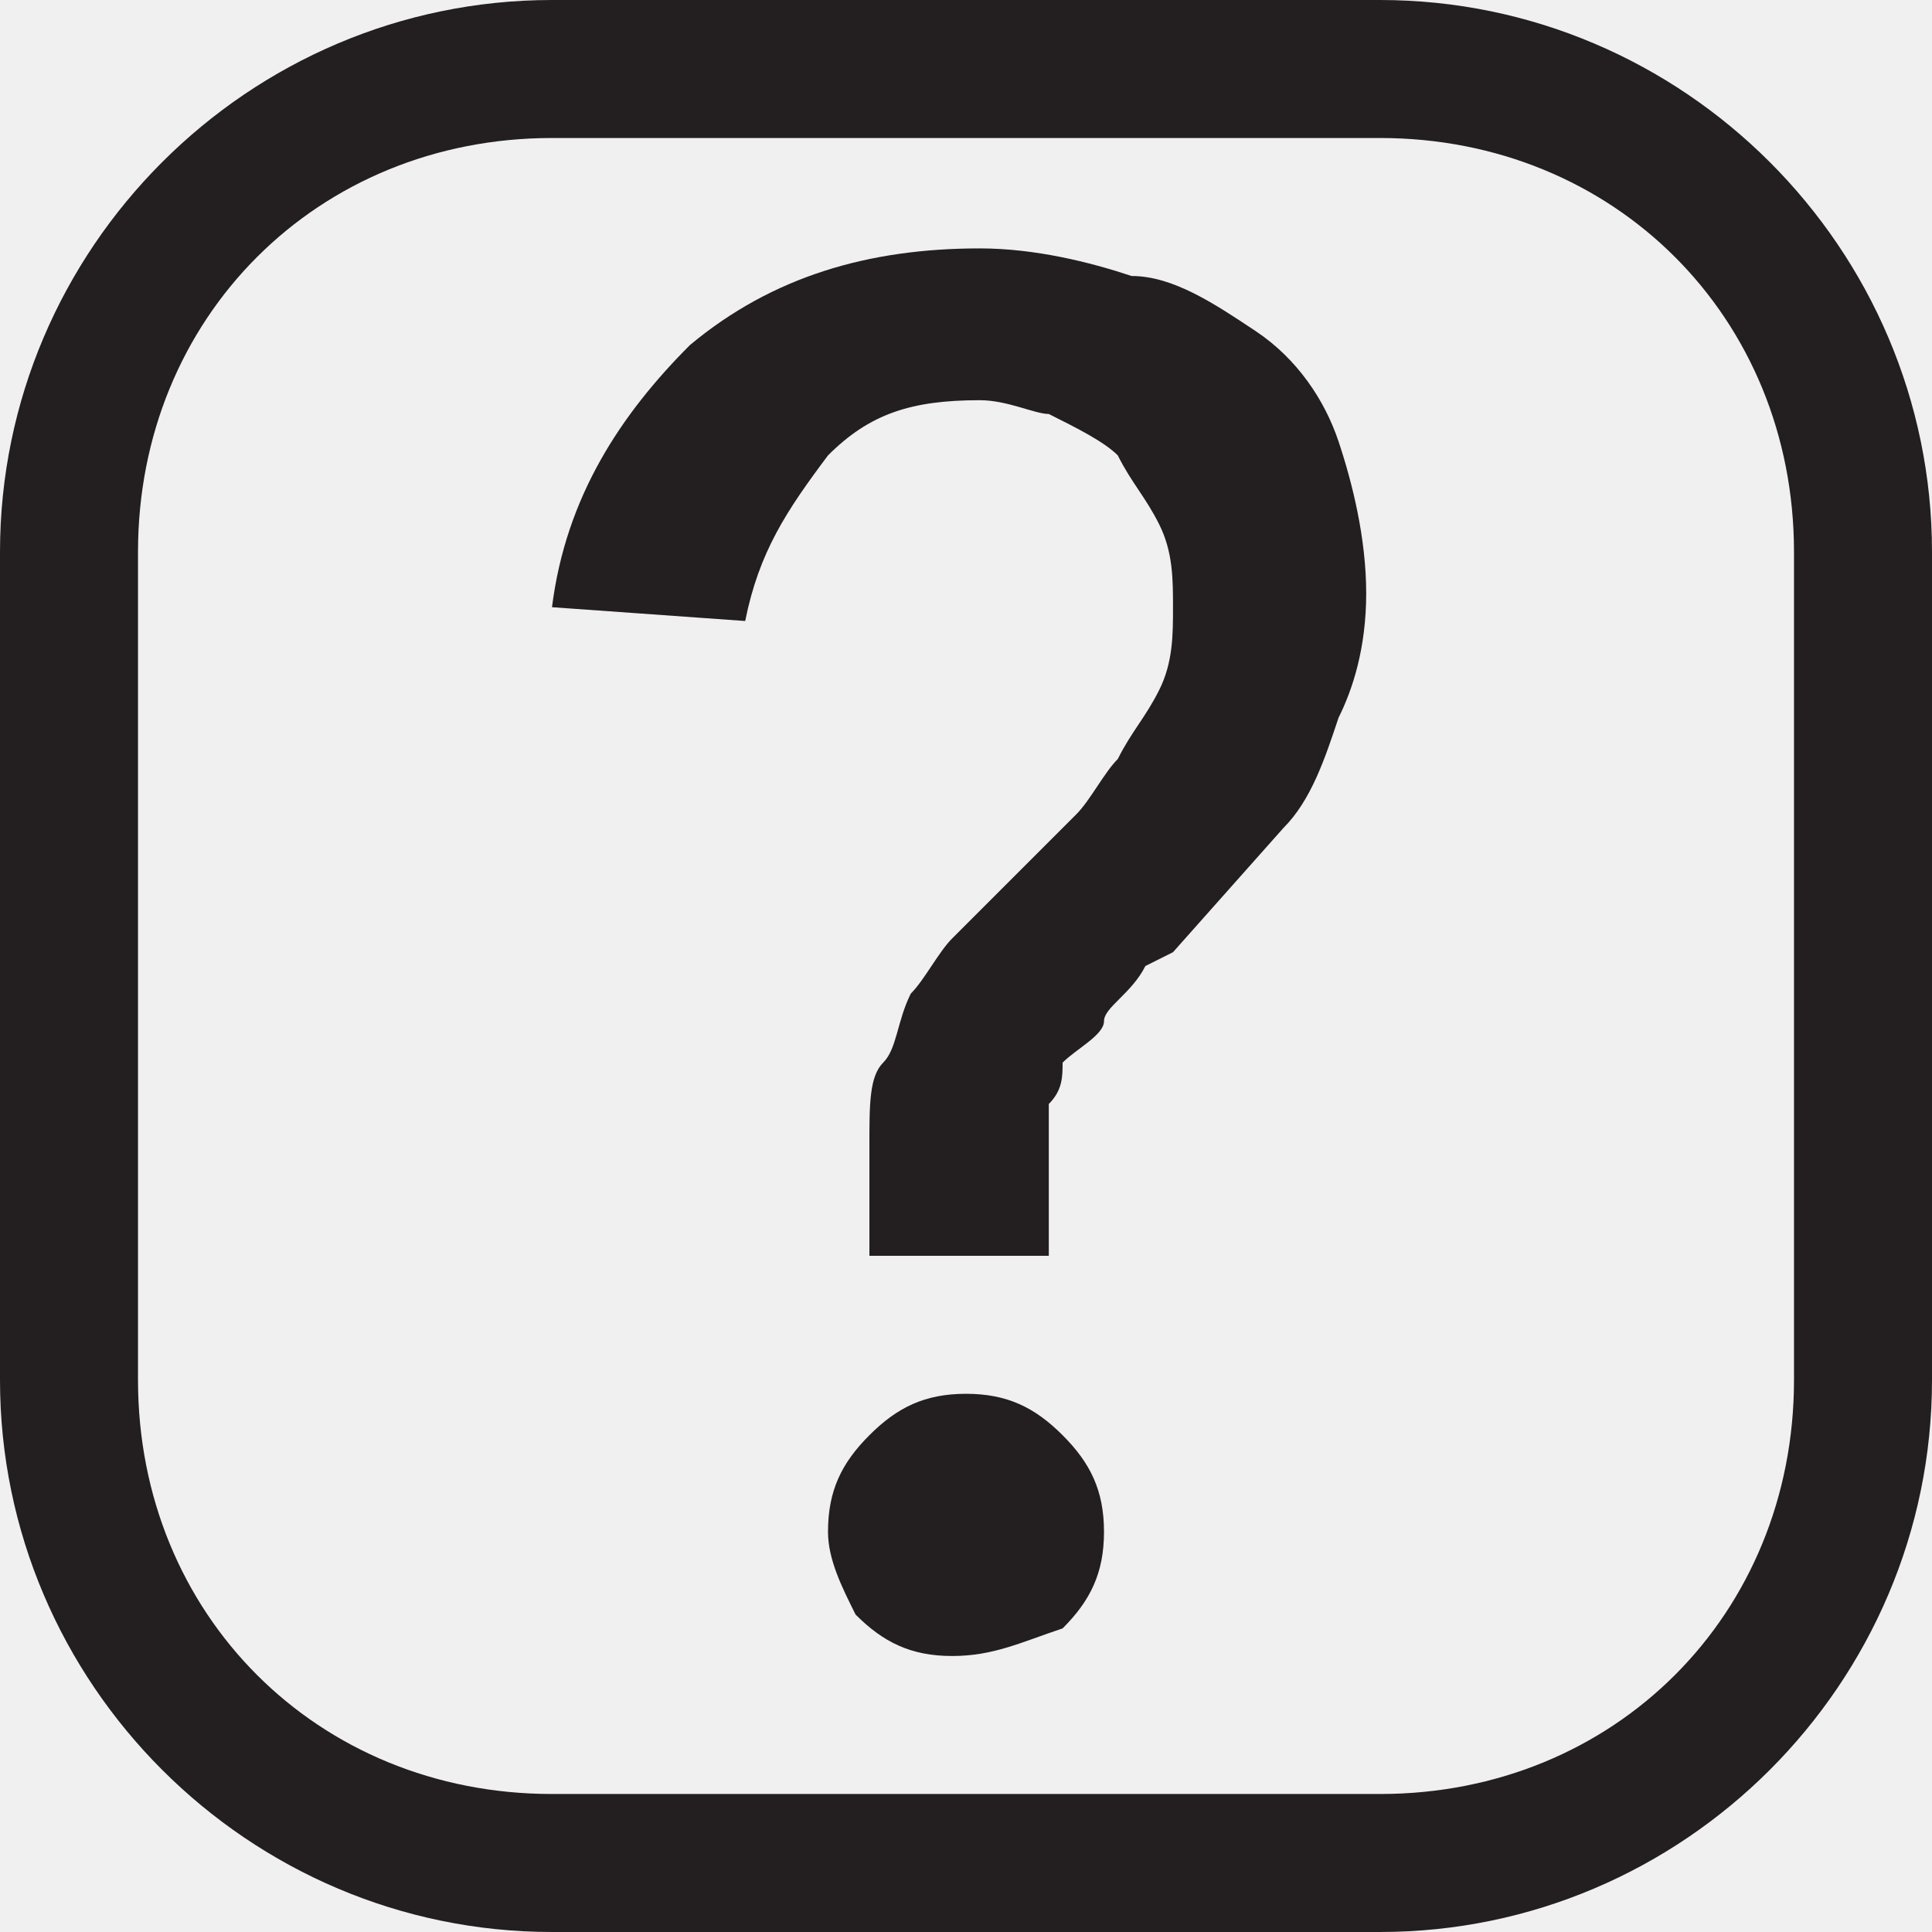
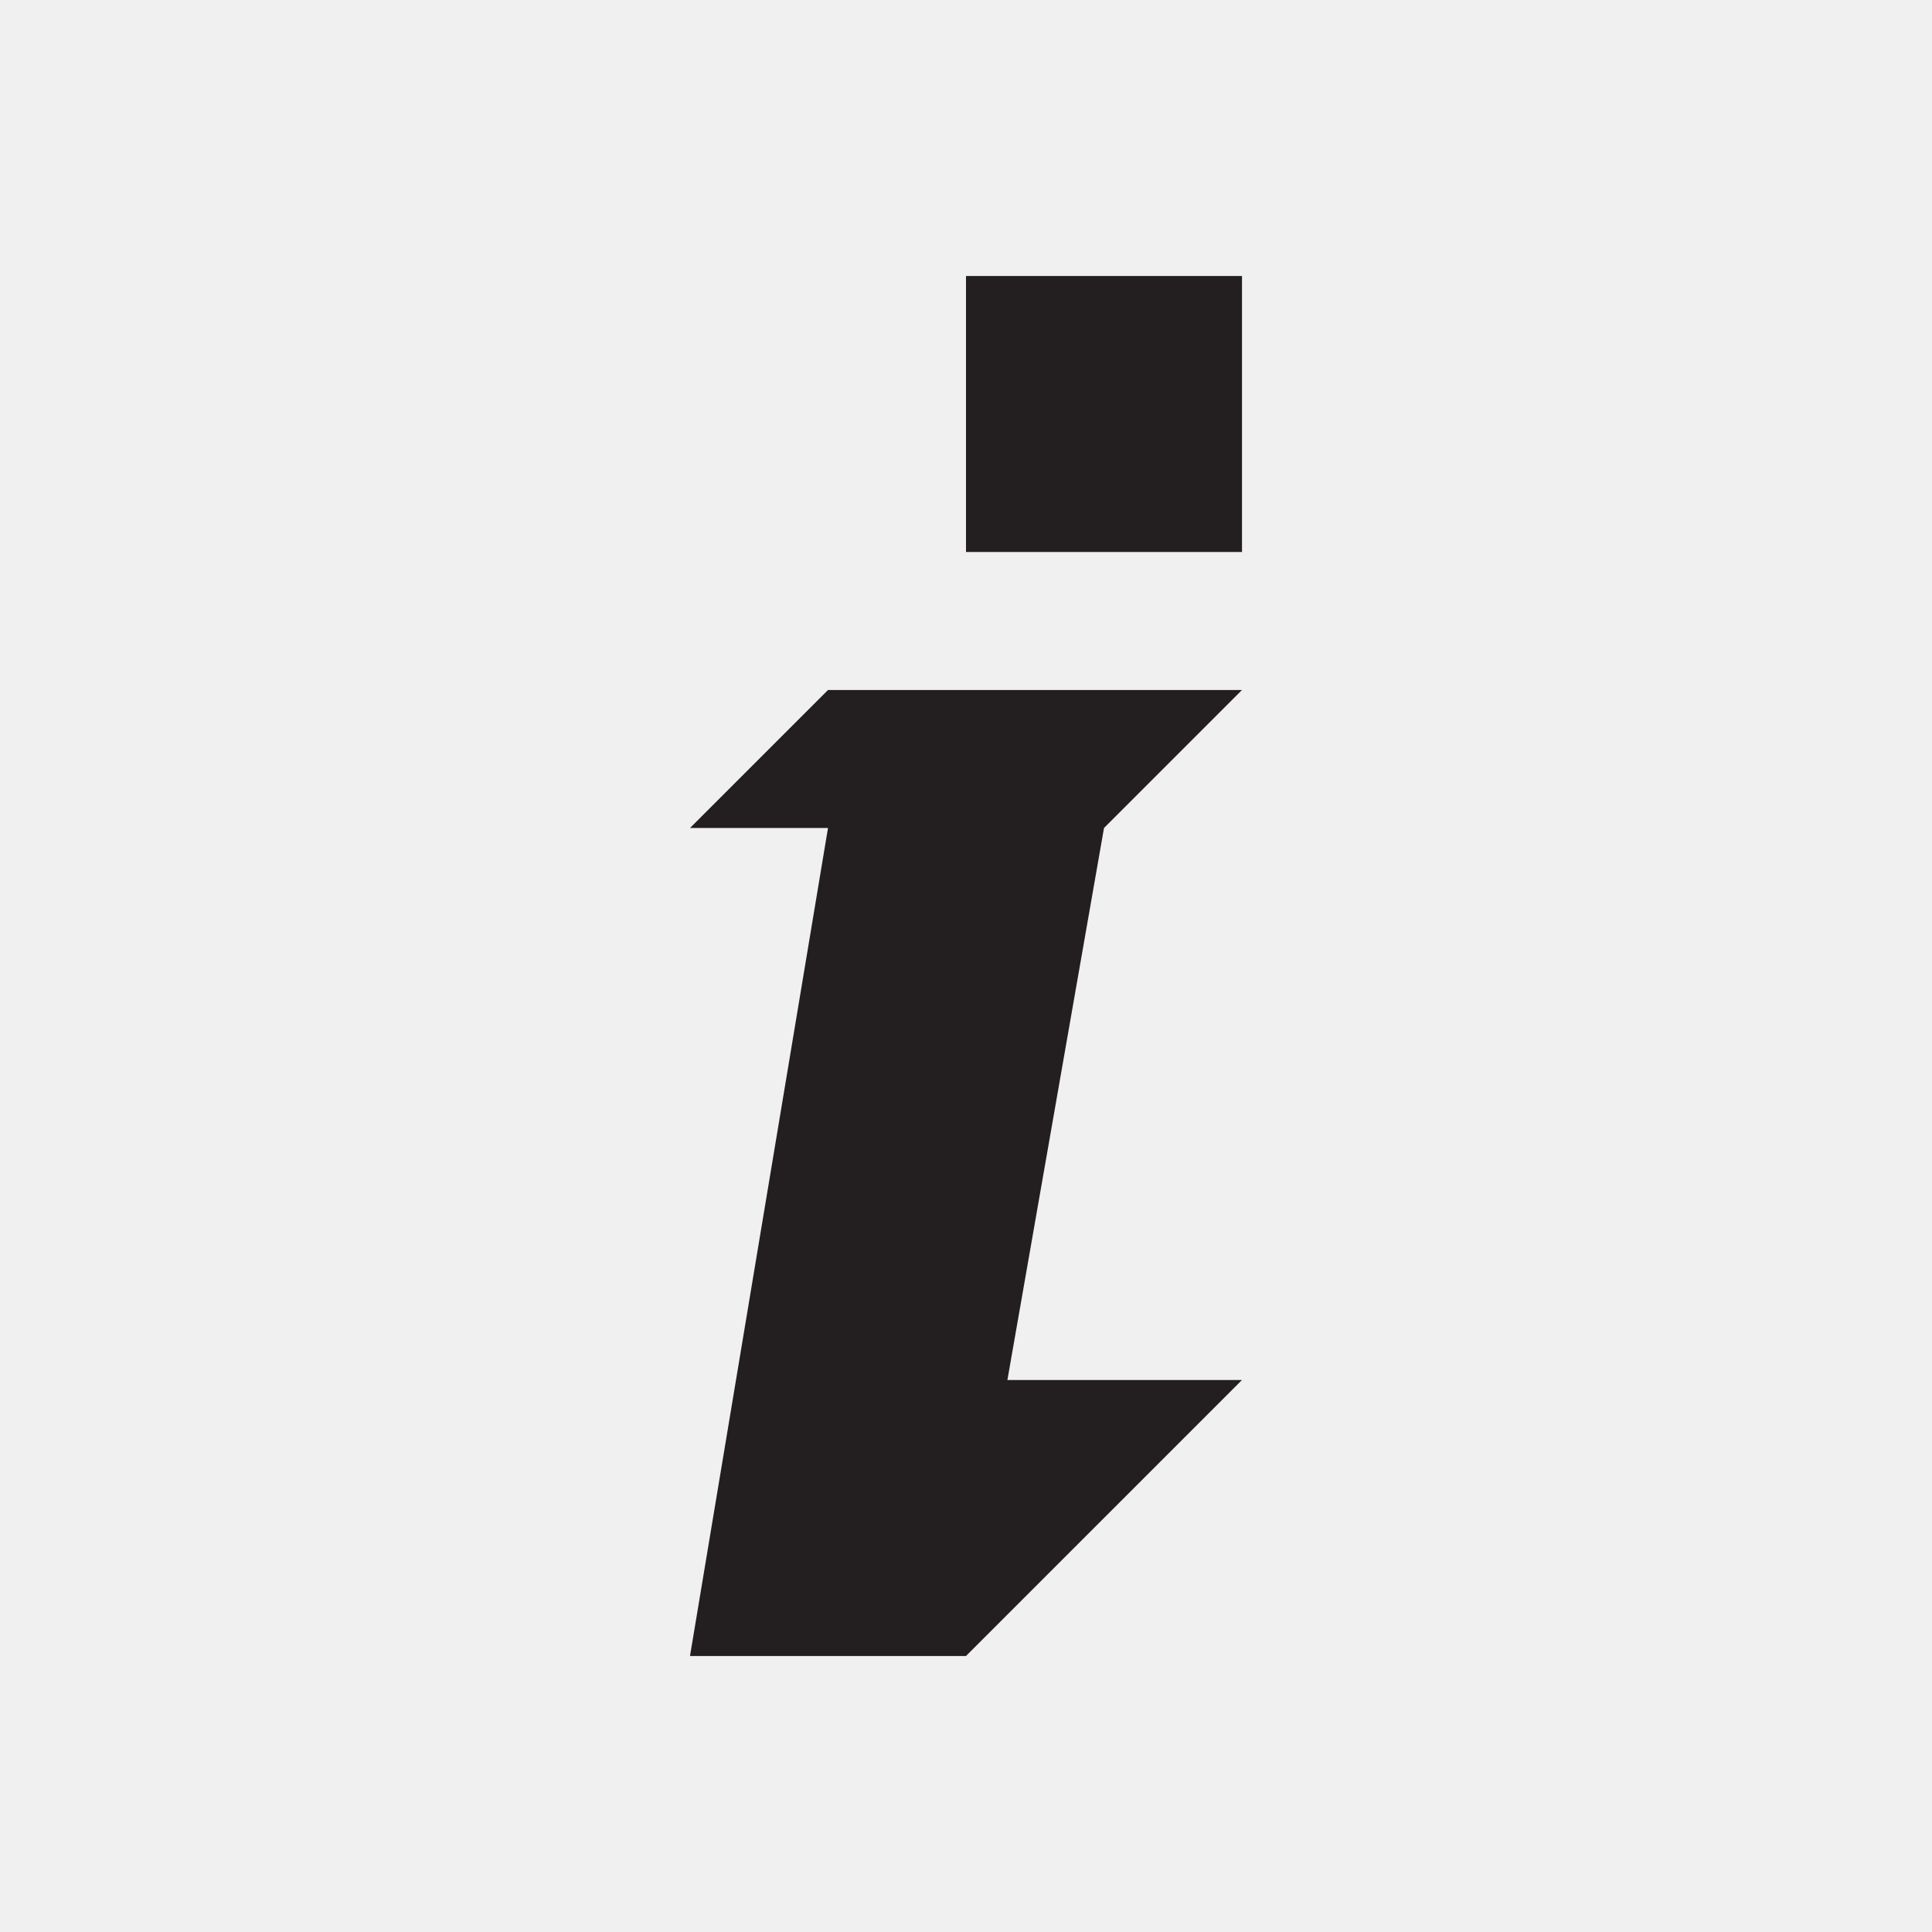
- <svg xmlns="http://www.w3.org/2000/svg" version="1.1" id="Icons" x="0px" y="0px" width="14px" height="14px" viewBox="0 0 14 14" style="enable-background:new 0 0 14 14;" xml:space="preserve">
-   <g>
-     <path fill="#231F20" d="M6.3,9.1V8.3c0-0.3,0-0.5,0.1-0.6s0.1-0.3,0.2-0.5c0.1-0.1,0.2-0.3,0.3-0.4s0.3-0.3,0.5-0.5C7.5,6.2,7.7,6,7.8,5.9   S8,5.6,8.1,5.5C8.2,5.3,8.3,5.2,8.4,5s0.1-0.4,0.1-0.6s0-0.4-0.1-0.6C8.3,3.6,8.2,3.5,8.1,3.3C8,3.2,7.8,3.1,7.6,3   C7.5,3,7.3,2.9,7.1,2.9C6.6,2.9,6.3,3,6,3.3C5.7,3.7,5.5,4,5.4,4.5L4,4.4C4.1,3.6,4.5,3,5,2.5C5.6,2,6.3,1.8,7.1,1.8   c0.4,0,0.8,0.1,1.1,0.2c0.3,0,0.6,0.2,0.9,0.4s0.5,0.5,0.6,0.8s0.2,0.7,0.2,1.1S9.8,5,9.7,5.2C9.6,5.5,9.5,5.8,9.3,6L8.5,6.9L8.3,7   C8.2,7.2,8,7.3,8,7.4S7.8,7.6,7.7,7.7c0,0.1,0,0.2-0.1,0.3c0,0.1,0,0.3,0,0.5v0.6H6.3z M6,11.1c0-0.3,0.1-0.5,0.3-0.7   c0.2-0.2,0.4-0.3,0.7-0.3s0.5,0.1,0.7,0.3S8,10.8,8,11.1s-0.1,0.5-0.3,0.7C7.4,11.9,7.2,12,6.9,12s-0.5-0.1-0.7-0.3   C6.1,11.5,6,11.3,6,11.1z" />
+ <svg xmlns="http://www.w3.org/2000/svg" version="1.1" x="0px" y="0px" width="14px" height="14px" viewBox="0 0 14 14" style="enable-background:new 0 0 14 14;" xml:space="preserve">
+   <style type="text/css">
+ 	.st0{display:none;}
+ 	.st1{display:inline;}
+ 	.st2{fill:#231F20;}
+ 	.st3{display:inline;fill:#231F20;}
+ 	.st4{display:inline;fill:#FFFFFF;}
+ </style>
+   <g id="Icons" class="st0">
+     <g class="st1">
+       <path class="st2" d="M6.3,9.1V8.3c0-0.3,0-0.5,0.1-0.6s0.1-0.3,0.2-0.5c0.1-0.1,0.2-0.3,0.3-0.4s0.3-0.3,0.5-0.5    C7.5,6.2,7.7,6,7.8,5.9S8,5.6,8.1,5.5C8.2,5.3,8.3,5.2,8.4,5s0.1-0.4,0.1-0.6s0-0.4-0.1-0.6C8.3,3.6,8.2,3.5,8.1,3.3    C8,3.2,7.8,3.1,7.6,3C7.5,3,7.3,2.9,7.1,2.9C6.6,2.9,6.3,3,6,3.3C5.7,3.7,5.5,4,5.4,4.5L4,4.4C4.1,3.6,4.5,3,5,2.5    C5.6,2,6.3,1.8,7.1,1.8c0.4,0,0.8,0.1,1.1,0.2c0.3,0,0.6,0.2,0.9,0.4s0.5,0.5,0.6,0.8s0.2,0.7,0.2,1.1S9.8,5,9.7,5.2    C9.6,5.5,9.5,5.8,9.3,6L8.5,6.9L8.3,7C8.2,7.2,8,7.3,8,7.4S7.8,7.6,7.7,7.7c0,0.1,0,0.2-0.1,0.3c0,0.1,0,0.3,0,0.5v0.6H6.3z     M6,11.1c0-0.3,0.1-0.5,0.3-0.7c0.2-0.2,0.4-0.3,0.7-0.3s0.5,0.1,0.7,0.3S8,10.8,8,11.1s-0.1,0.5-0.3,0.7C7.4,11.9,7.2,12,6.9,12    s-0.5-0.1-0.7-0.3C6.1,11.5,6,11.3,6,11.1z" />
+     </g>
+     <path class="st3" d="M10,1c1.7,0,3,1.3,3,3v6c0,1.7-1.3,3-3,3H4c-1.7,0-3-1.3-3-3V4c0-1.7,1.3-3,3-3H10 M10,0H4C1.8,0,0,1.8,0,4v6   c0,2.2,1.8,4,4,4h6c2.2,0,4-1.8,4-4V4C14,1.8,12.2,0,10,0L10,0z" />
+     <polygon class="st4" points="15.4,9.2 14.4,9.2 14.4,10.2 16.4,10.2 16.4,18.2 17,18.2 17,8.1  " />
+     <polygon class="st4" points="33.4,9.2 31,7.6 31,18.2 32.4,18.2 32.4,10.2 34.4,10.2 34.4,9.2  " />
+     <polygon class="st4" points="26.4,0.2 28.4,0.2 28.4,1.2 31.4,1.2 31.4,-2.8 28.4,-2.8 28.4,-3.8 26.4,-3.8 25.4,-3.8 25.4,2    26.4,2  " />
+     <path class="st4" d="M26.4,4.5V2h-1v1.9l-1-0.7L17,8.1v10.1h14V7.6L26.4,4.5z M26.4,15.2l-2,2h-2l1-6h-1l1-1h3l-1,1l-0.7,4H26.4z    M26.4,9.2h-2v-2h2V9.2z" />
  </g>
-   <path fill="#231F20" d="M10,1c1.7,0,3,1.3,3,3v6c0,1.7-1.3,3-3,3H4c-1.7,0-3-1.3-3-3V4c0-1.7,1.3-3,3-3H10 M10,0H4C1.8,0,0,1.8,0,4v6  c0,2.2,1.8,4,4,4h6c2.2,0,4-1.8,4-4V4C14,1.8,12.2,0,10,0L10,0z" />
+   <g id="Layer_2">
+     <rect x="7" y="2" class="st2" width="2" height="2" />
+     <polygon class="st2" points="9,5 6,5 5,6 6,6 5,12 7,12 9,10 7.3,10 8,6  " />
+   </g>
</svg>
